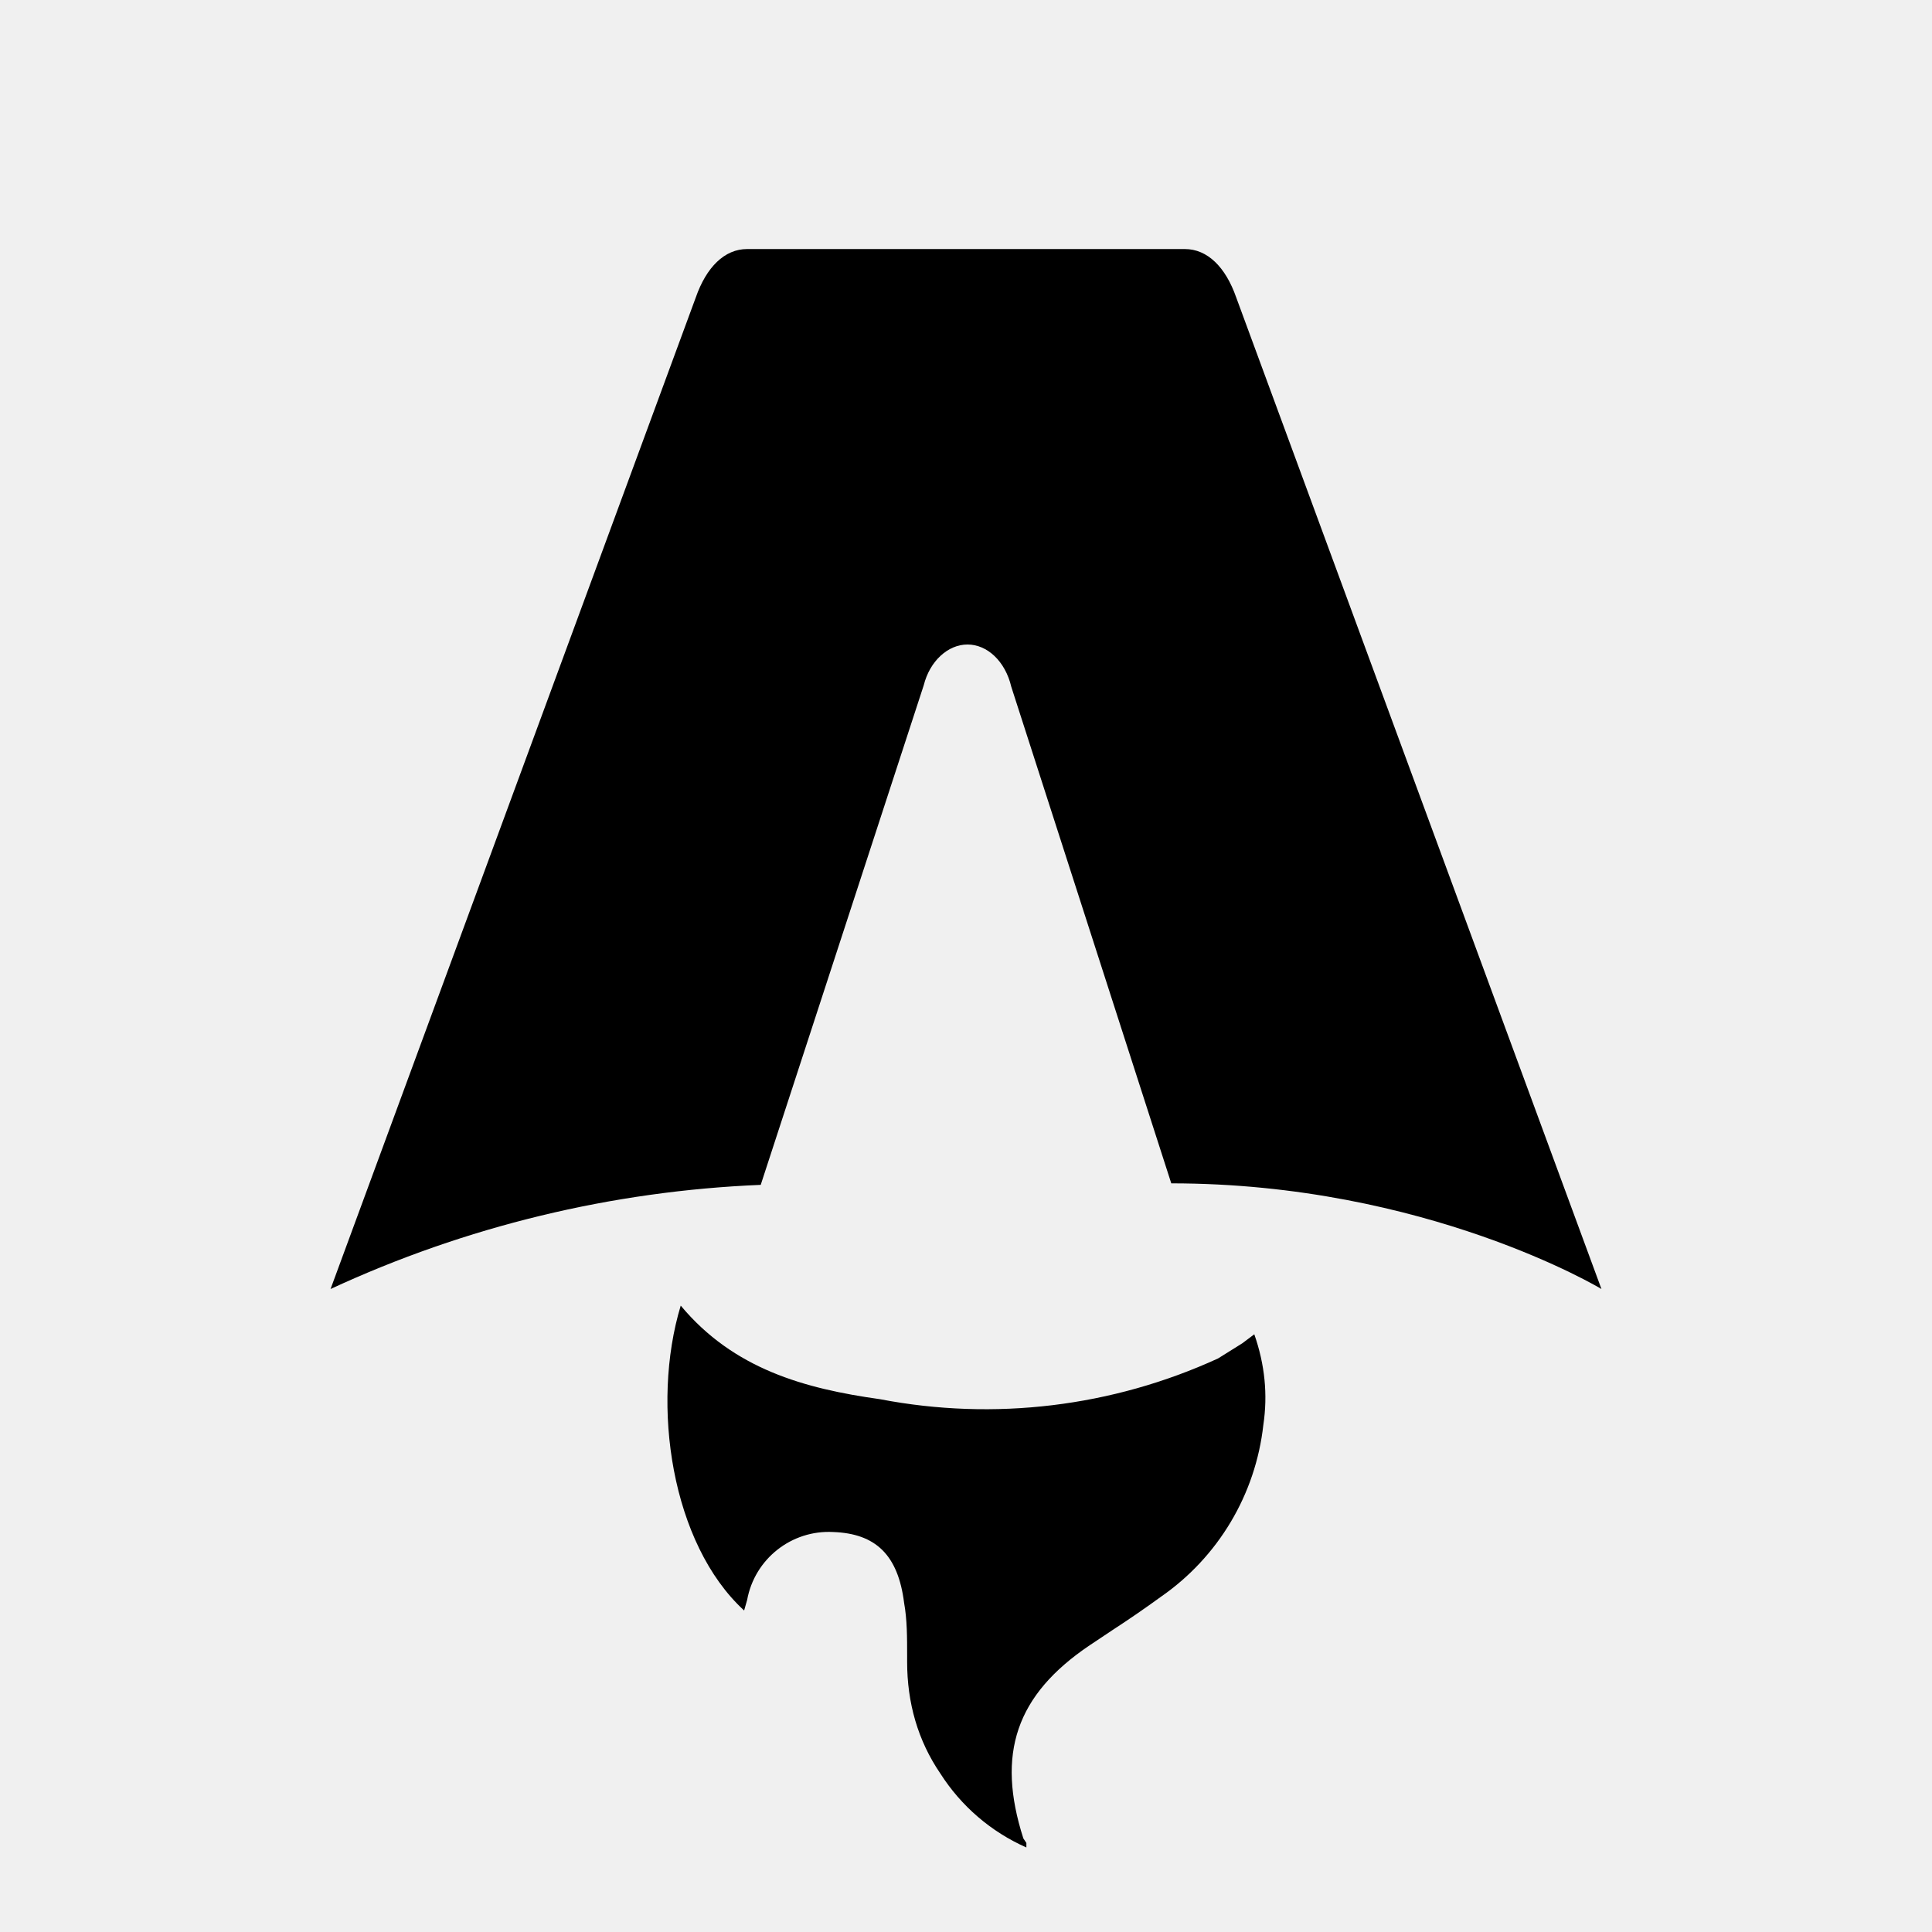
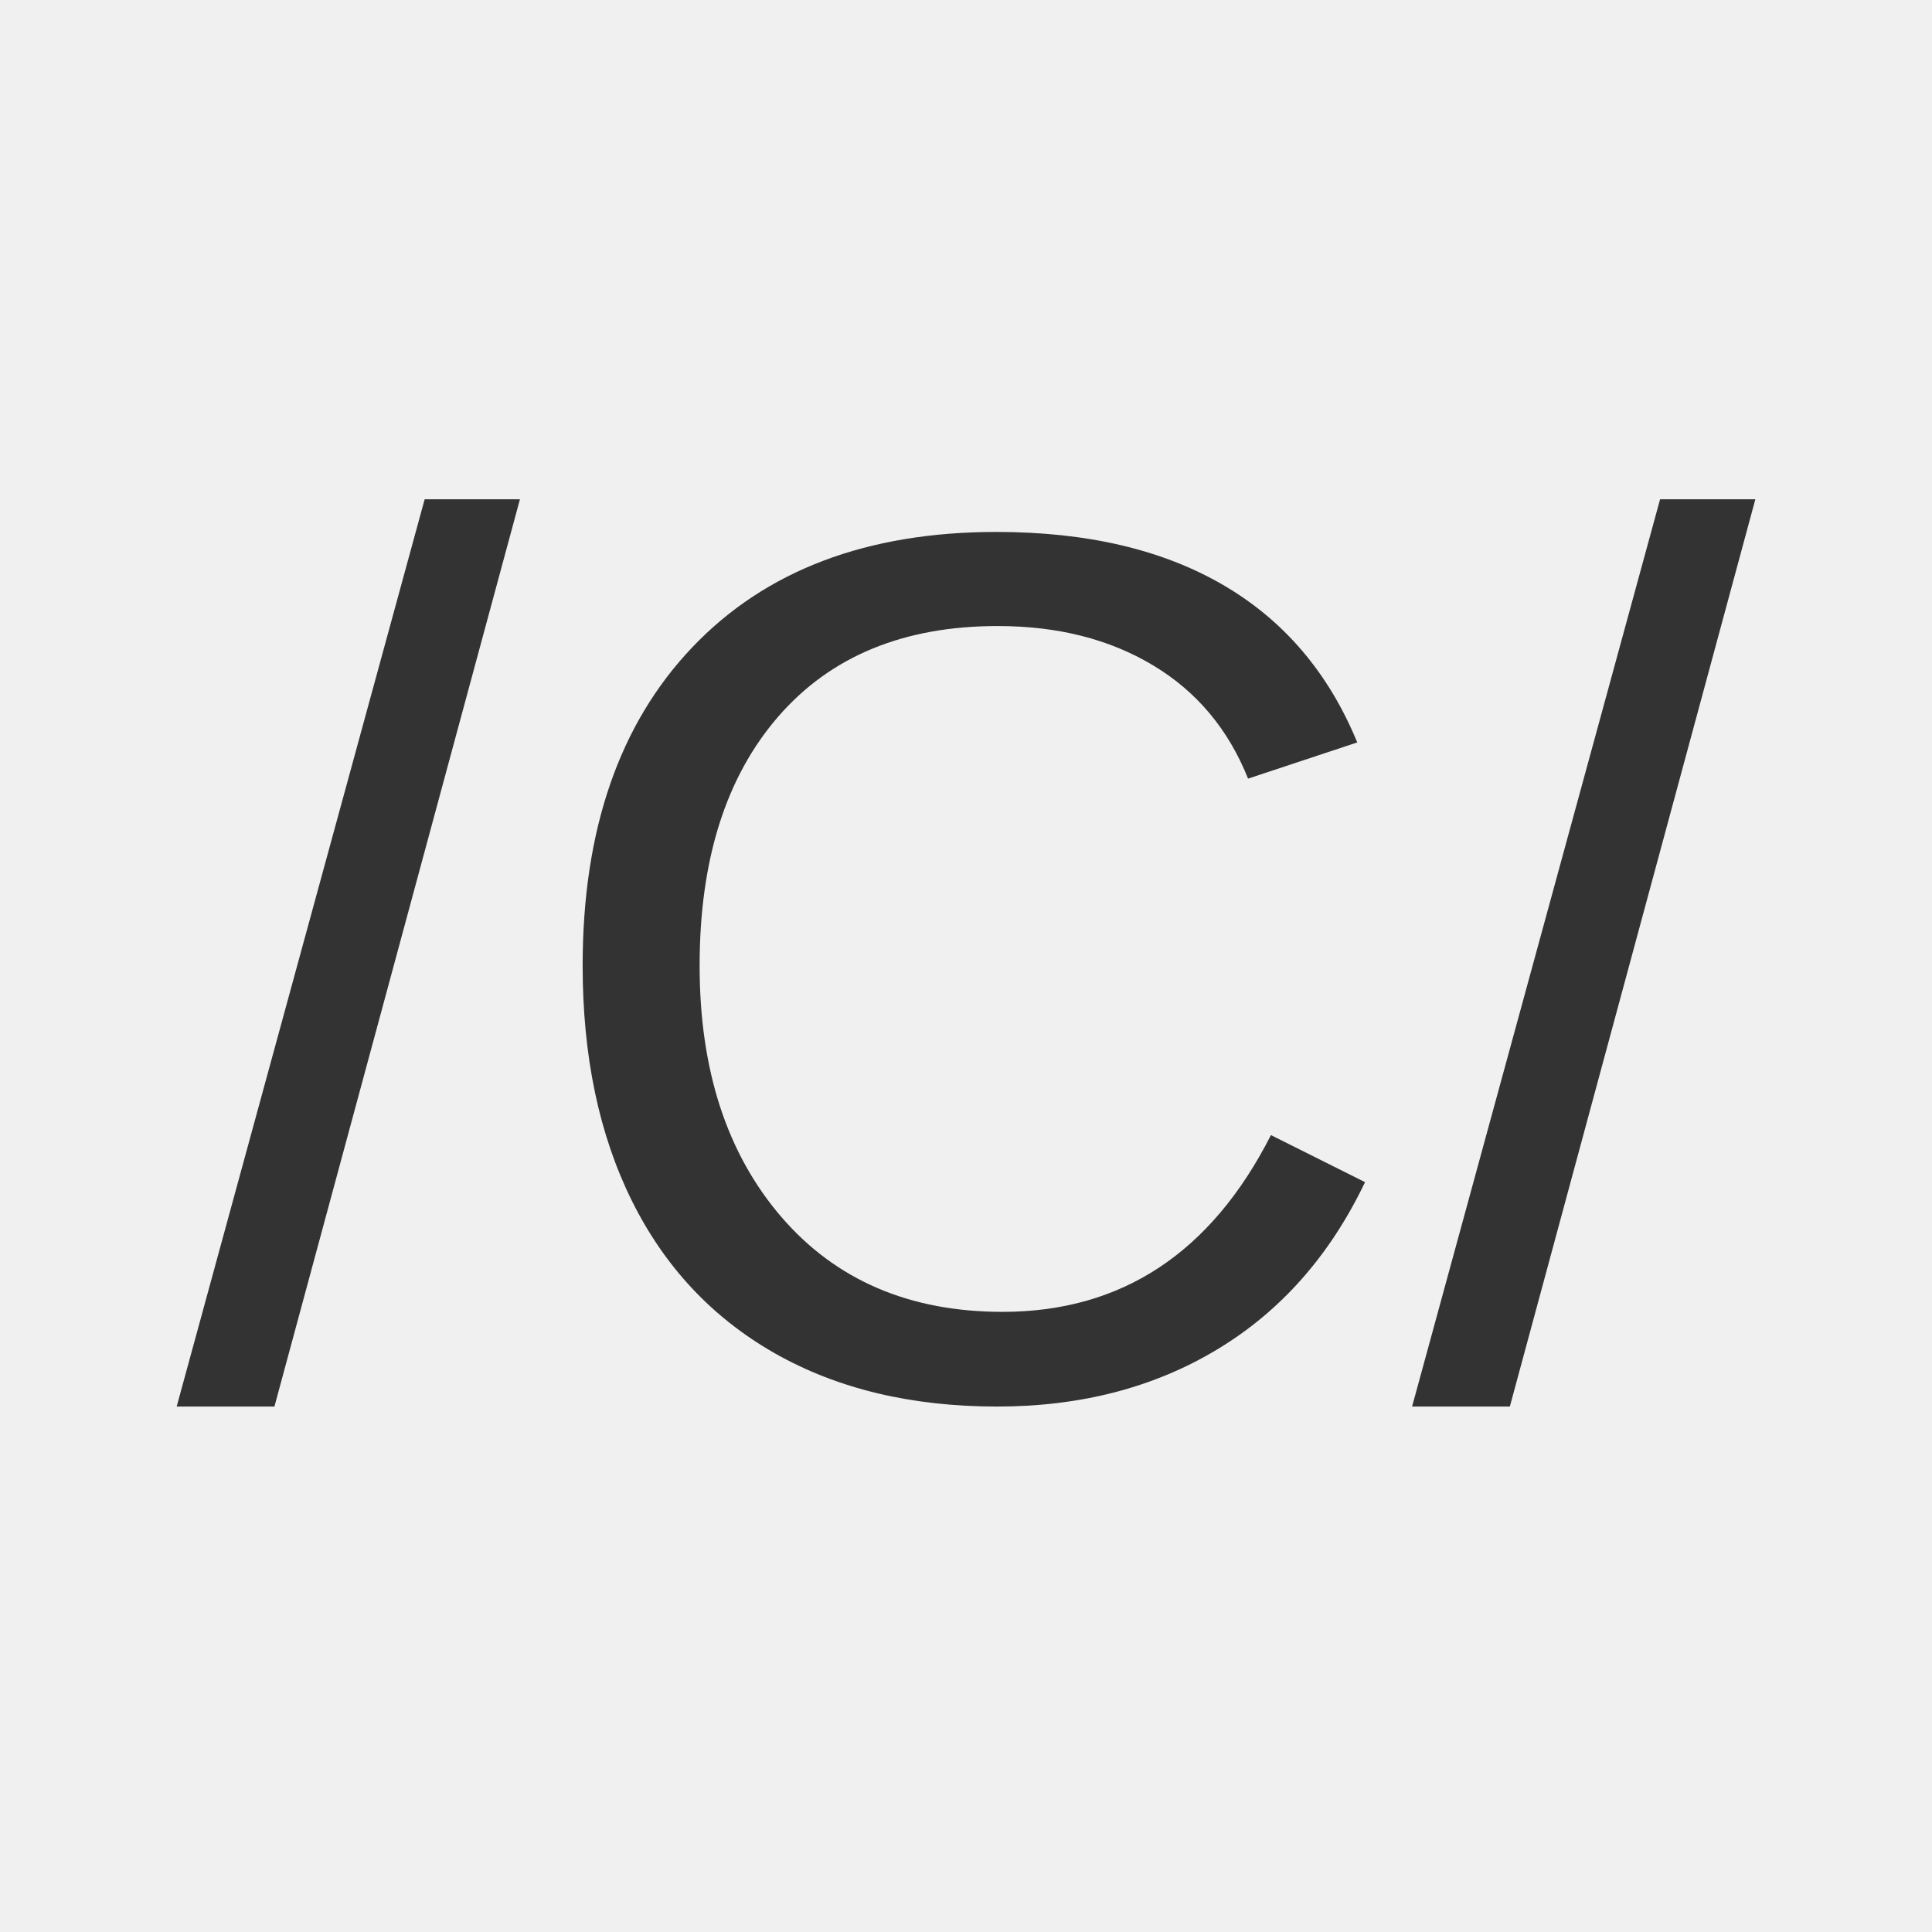
- <svg xmlns="http://www.w3.org/2000/svg" fill="none" viewBox="0 0 128 128">
-   <path d="M50.4 78.5a75.1 75.1 0 0 0-28.5 6.9l24.2-65.7c.7-2 1.9-3.2 3.4-3.2h29c1.5 0 2.7 1.2 3.4 3.2l24.2 65.7s-11.6-7-28.5-7L67 45.5c-.4-1.7-1.6-2.8-2.9-2.8-1.3 0-2.5 1.1-2.9 2.7L50.4 78.5Zm-1.1 28.2Zm-4.2-20.2c-2 6.6-.6 15.8 4.2 20.2a17.5 17.5 0 0 1 .2-.7 5.5 5.5 0 0 1 5.7-4.5c2.8.1 4.3 1.5 4.7 4.7.2 1.1.2 2.3.2 3.5v.4c0 2.7.7 5.2 2.2 7.4a13 13 0 0 0 5.7 4.9v-.3l-.2-.3c-1.8-5.6-.5-9.5 4.4-12.8l1.5-1a73 73 0 0 0 3.2-2.2 16 16 0 0 0 6.8-11.4c.3-2 .1-4-.6-6l-.8.6-1.6 1a37 37 0 0 1-22.4 2.7c-5-.7-9.7-2-13.2-6.2Z" />
-   <style>
-         path { fill: #000; }
-         @media (prefers-color-scheme: dark) {
-             path { fill: #FFF; }
-         }
-     </style>
+ <svg xmlns="http://www.w3.org/2000/svg" width="256" height="256" viewBox="0 0 256 256">
+   <text style="white-space: pre; fill: rgb(51, 51, 51); font-family: Arial, sans-serif; font-size: 163.7px;" x="23.409" y="184.785">/C/</text>
</svg>
